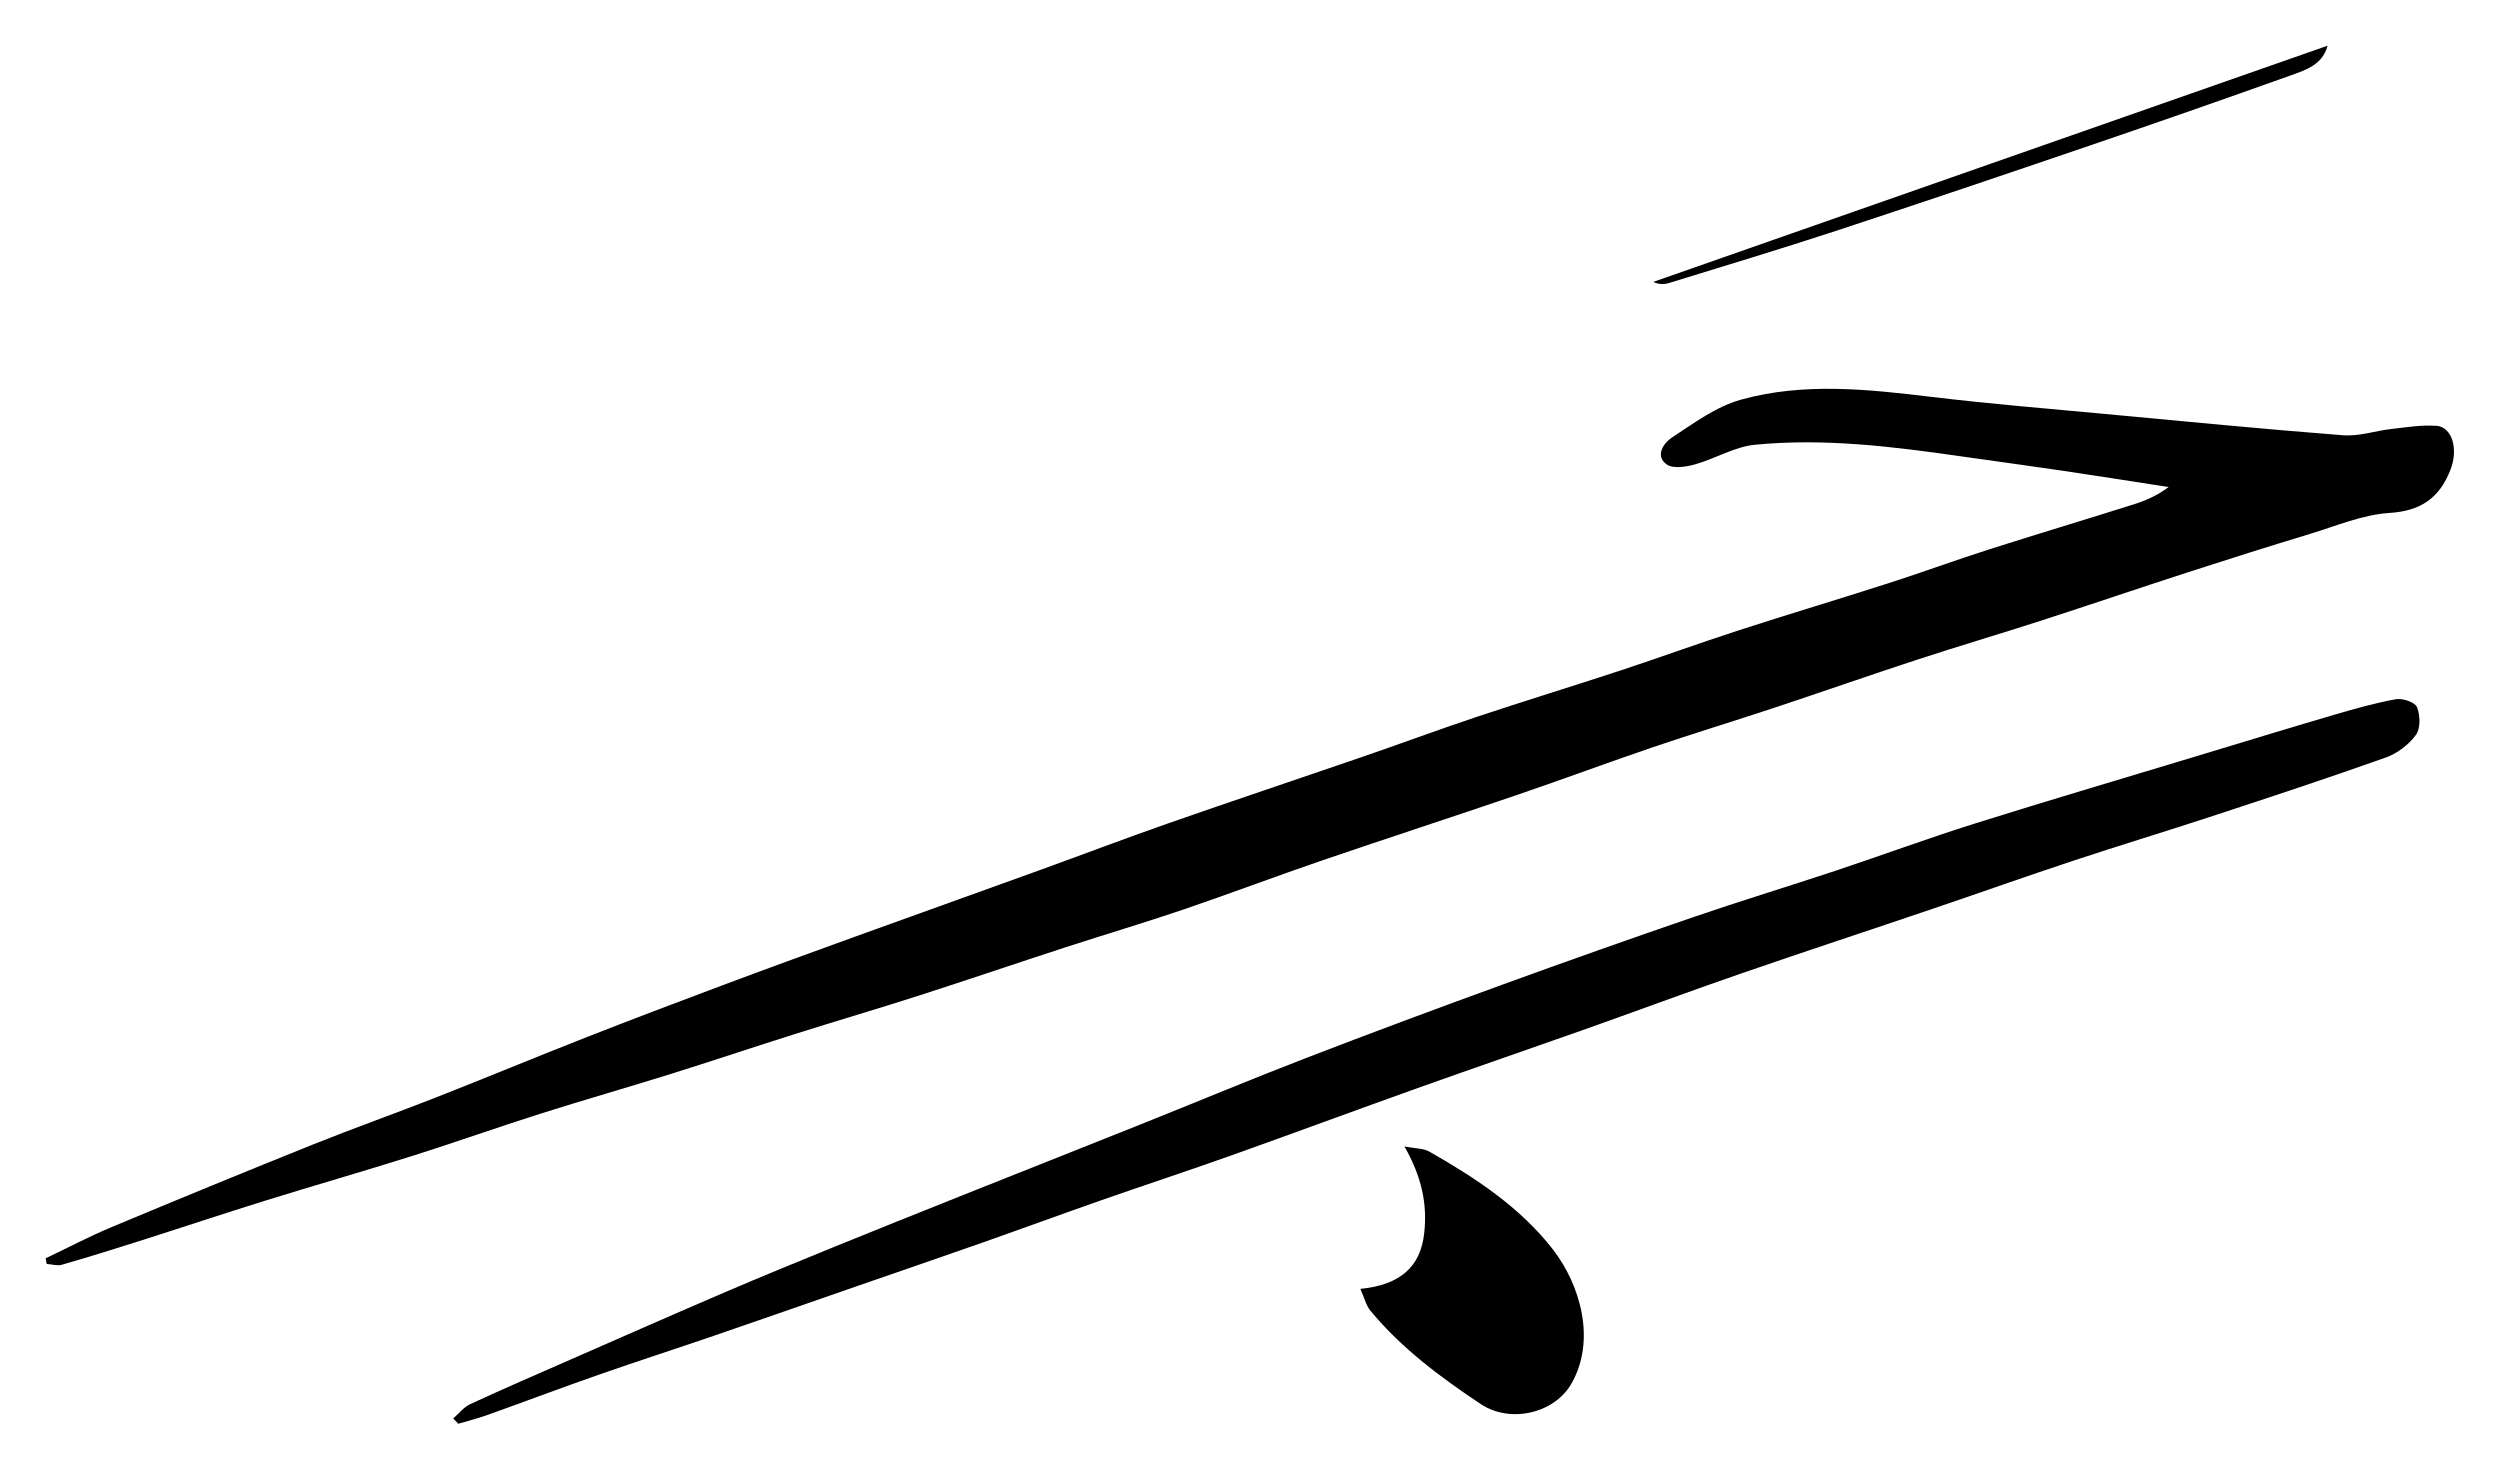
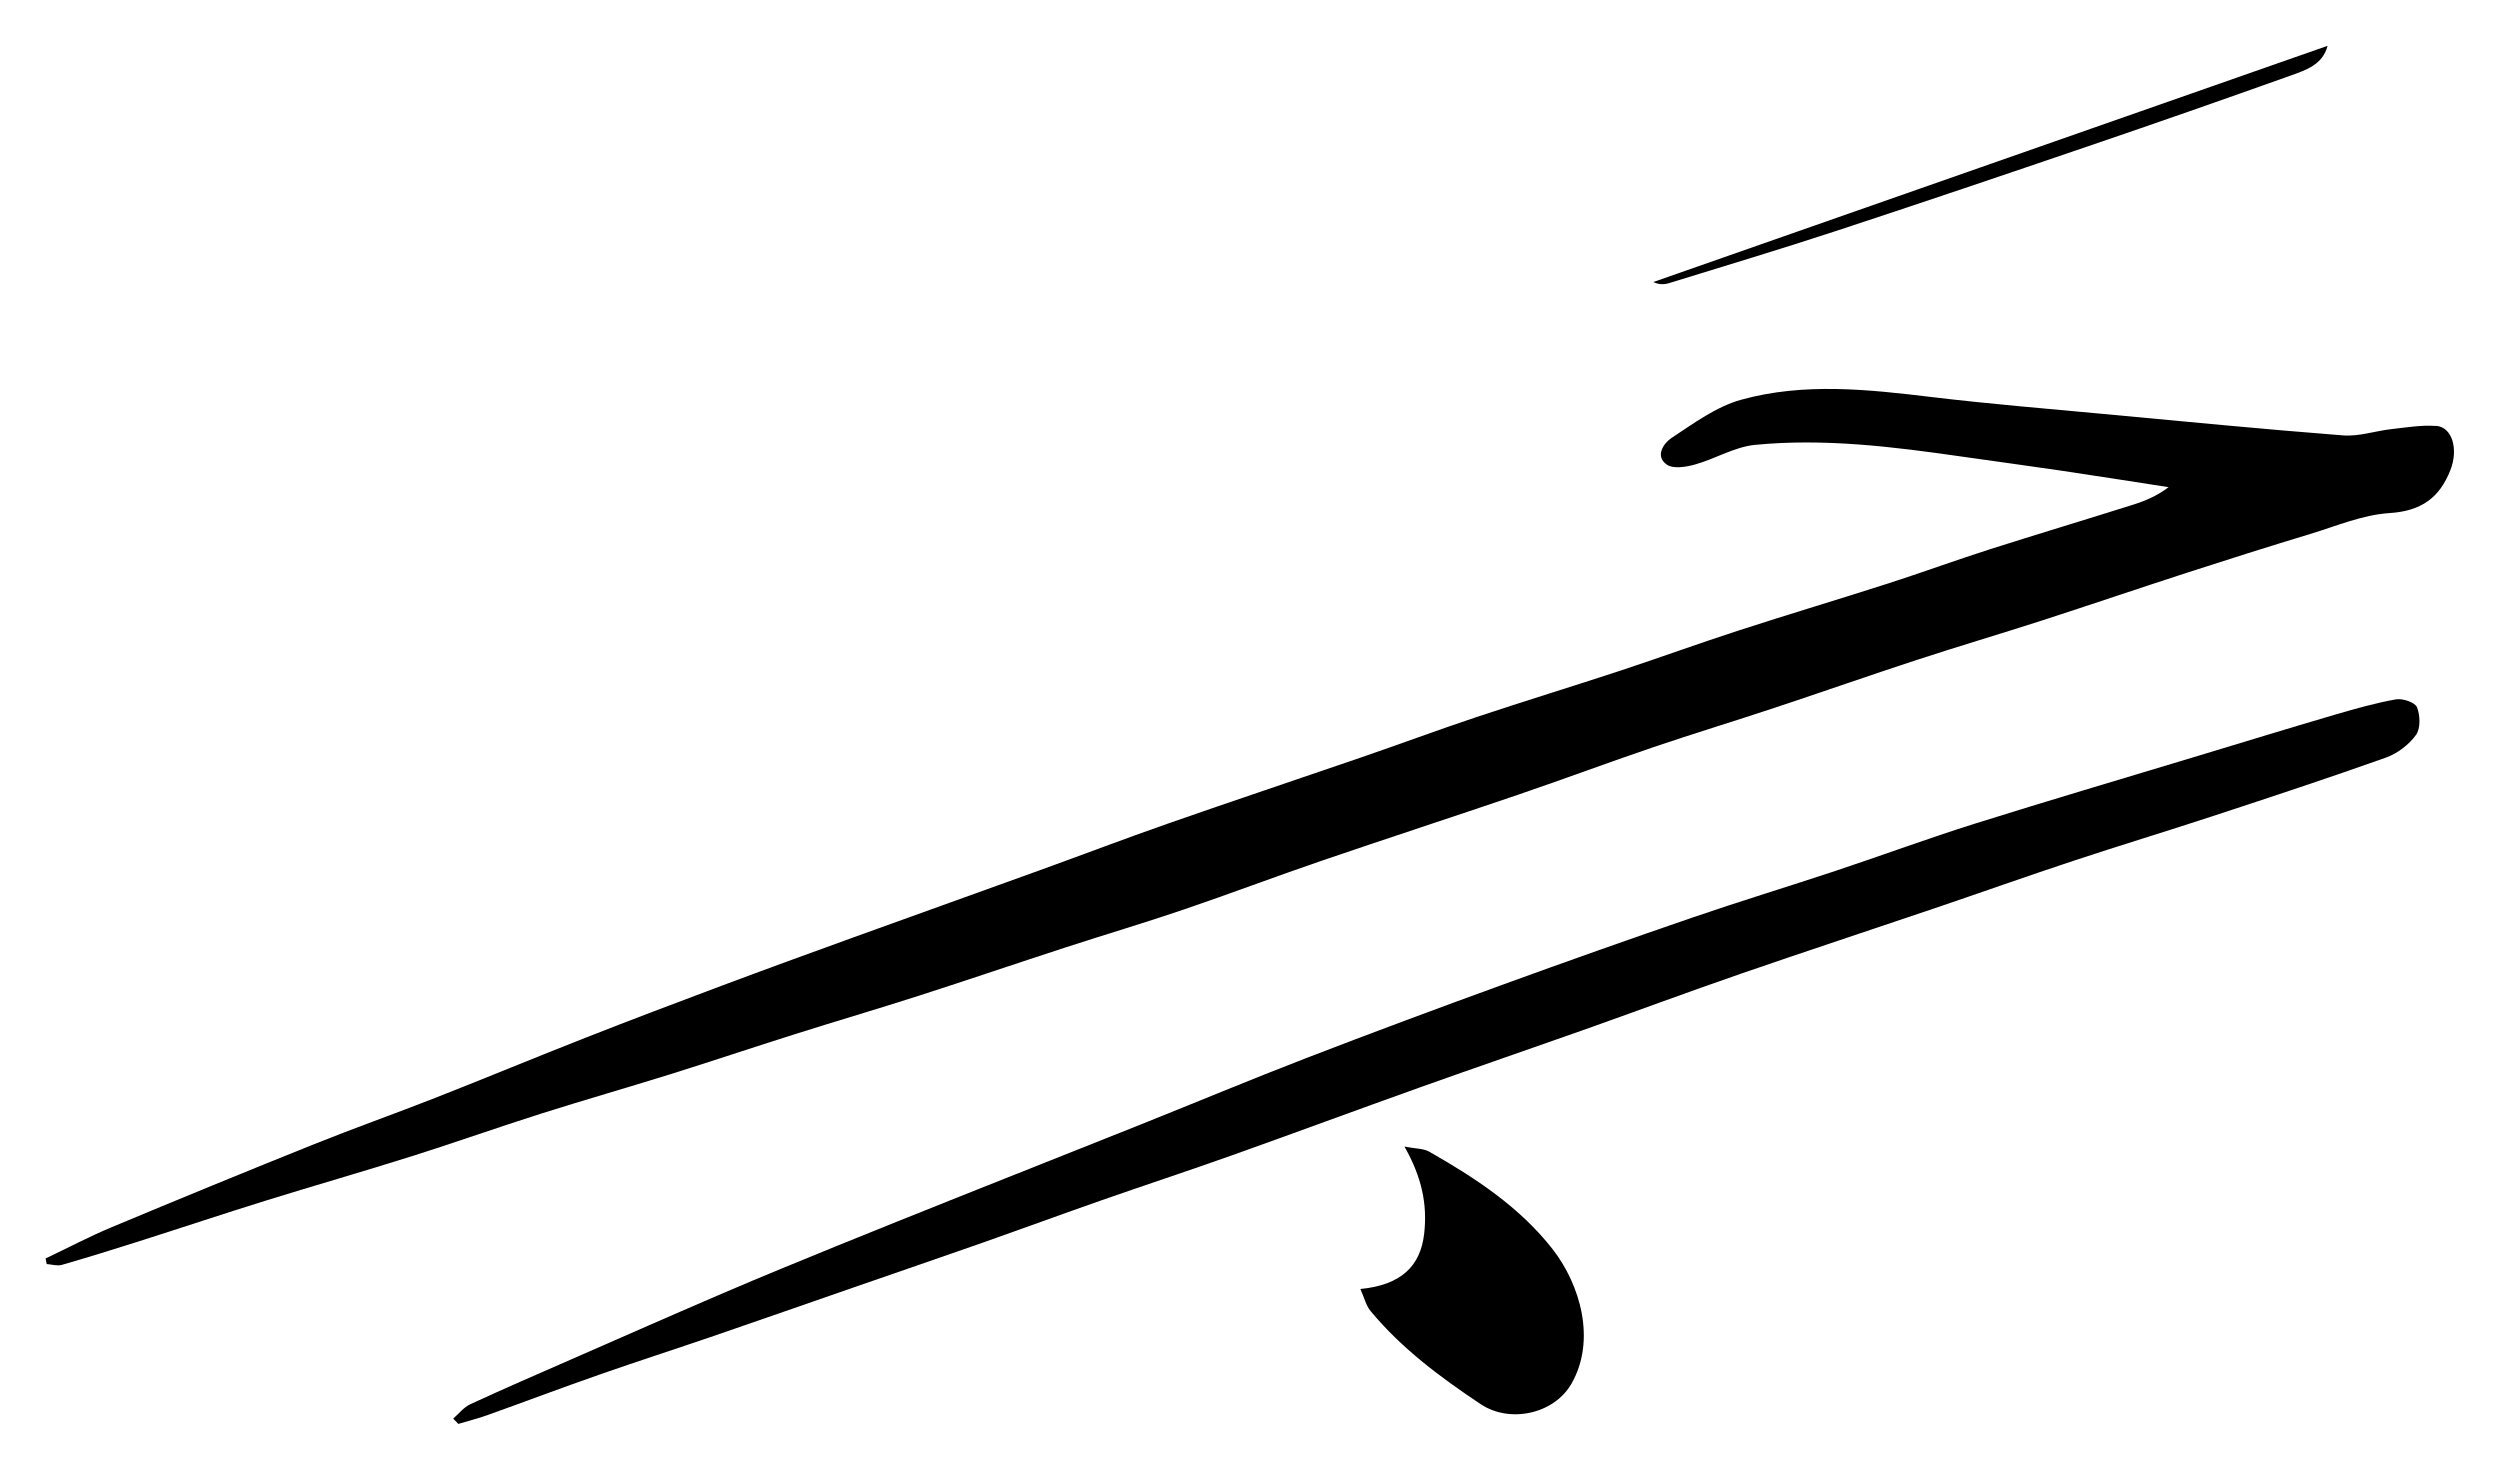
- <svg xmlns="http://www.w3.org/2000/svg" viewBox="267 379.5 546.1 321">
+ <svg xmlns="http://www.w3.org/2000/svg" viewBox="267 379.5 546.1 321" width="546" height="321">
  <path d="M799.13,472.52c-3.22-.24-6.52.33-9.77.69-3.52.4-7.080,1.64-10.53,1.37-17.52-1.36-35-3.07-52.5-4.7-12.44-1.16-24.9-2.18-37.3-3.67-13.97-1.68-28-3.22-41.72.59-5.44,1.51-10.37,5.170-15.2,8.35-1.6,1.06-3.72,3.92-1.02,5.81,1.4.97,4.2.53,6.16-.02,4.43-1.24,8.64-3.85,13.1-4.29,15.13-1.48,30.16.4,45.14,2.55,7.18,1.03,14.37,1.99,21.55,3.05,7.9,1.17,15.78,2.42,23.67,3.64-2.44,1.84-4.98,2.95-7.61,3.78-10.51,3.32-21.07,6.48-31.57,9.83-7.38,2.36-14.67,5.04-22.05,7.41-10.85,3.49-21.77,6.74-32.61,10.26-8.67,2.81-17.23,5.93-25.89,8.79-10.44,3.44-20.97,6.65-31.4,10.13-8.51,2.840-16.91,5.97-25.39,8.88-14,4.82-28.05,9.5-42.03,14.39-9.49,3.32-18.89,6.9-28.34,10.32-13.4,4.85-26.82,9.64-40.22,14.49-9.690,3.51-19.38,7.03-29.03,10.65-9.91,3.71-19.81,7.46-29.66,11.33-10.98,4.31-21.88,8.84-32.86,13.15-8.84,3.47-17.81,6.64-26.62,10.18-14.73,5.91-29.42,11.95-44.06,18.07-4.9,2.05-9.61,4.54-14.41,6.82.08.41.16.81.24,1.22,1.11.08,2.31.47,3.31.18,5.61-1.61,11.19-3.35,16.76-5.12,9.32-2.96,18.59-6.06,27.93-8.96,10.62-3.3,21.32-6.36,31.93-9.71,9.35-2.95,18.59-6.24,27.94-9.21,9.44-2.99,18.96-5.71,28.41-8.66,9.1-2.85,18.15-5.89,27.24-8.76,8.95-2.83,17.96-5.47,26.89-8.34,10.75-3.45,21.43-7.1,32.17-10.59,8.51-2.77,17.09-5.31,25.56-8.19,10.17-3.46,20.23-7.27,30.39-10.75,14.26-4.88,28.59-9.53,42.85-14.4,9.88-3.37,19.66-7.02,29.54-10.38,8.75-2.97,17.61-5.66,26.38-8.57,10.45-3.46,20.83-7.11,31.29-10.53,9.04-2.96,18.16-5.65,27.2-8.57,10.61-3.43,21.17-7.030,31.78-10.47,8.92-2.89,17.87-5.72,26.85-8.44,5.73-1.74,11.47-4.2,17.32-4.57,6.92-.44,10.93-3.29,13.33-9.41,1.77-4.5.44-9.38-3.14-9.65Z" />
  <path d="M790.46,532.22c-4.54.81-9.020,2.08-13.46,3.38-10.31,3.03-20.59,6.18-30.88,9.29-15.91,4.81-31.85,9.51-47.7,14.49-10.23,3.22-20.3,6.94-30.48,10.33-10.3,3.42-20.68,6.57-30.95,10.09-13.99,4.8-27.93,9.74-41.82,14.79-14.3,5.2-28.56,10.5-42.76,15.98-12.19,4.7-24.24,9.74-36.37,14.59-13.1,5.24-26.23,10.42-39.33,15.65-9.05,3.61-18.1,7.24-27.13,10.91-8.04,3.28-16.07,6.56-24.05,9.98-11.31,4.85-22.56,9.81-33.83,14.75-7.34,3.22-14.7,6.4-21.97,9.76-1.42.66-2.5,2.07-3.73,3.14.37.39.74.77,1.11,1.16,2.07-.62,4.18-1.15,6.22-1.87,8.16-2.92,16.28-5.99,24.47-8.85,8.34-2.92,16.75-5.63,25.1-8.49,10.27-3.52,20.52-7.12,30.79-10.68,9.36-3.25,18.73-6.45,28.08-9.74,8.59-3.02,17.14-6.17,25.74-9.18,9.46-3.31,18.99-6.44,28.43-9.8,13.81-4.92,27.56-10.02,41.37-14.95,11.76-4.2,23.58-8.24,35.35-12.41,11.52-4.08,22.98-8.35,34.53-12.34,14.12-4.88,28.31-9.54,42.45-14.34,10.17-3.45,20.29-7.05,30.48-10.42,10.05-3.33,20.19-6.39,30.25-9.7,12.65-4.16,25.3-8.32,37.84-12.79,2.49-.89,4.99-2.81,6.54-4.94,1.020-1.41.92-4.26.22-6.04-.41-1.05-3.08-1.98-4.51-1.73Z" />
  <path d="M579.17,631.03c-1.21-.69-2.85-.61-5.38-1.1,3.78,6.66,5.05,12.63,4.3,19.08-.82,7.03-5.020,11.16-13.93,12.03.86,1.92,1.23,3.61,2.21,4.79,6.8,8.21,15.25,14.49,24.08,20.37,6.38,4.25,16.01,2.13,19.8-4.44,5.48-9.53,1.94-21.67-4.1-29.42-7.18-9.2-16.91-15.58-26.97-21.31Z" />
  <path d="M631.52,441.34c12.18-3.76,24.39-7.42,36.5-11.4,18.45-6.06,36.84-12.29,55.22-18.56,14.76-5.03,29.48-10.17,44.17-15.42,3.33-1.19,6.96-2.37,8.030-6.48-49.26,17.26-98.28,34.43-147.3,51.6,1.27.59,2.37.56,3.39.25Z" />
</svg>
